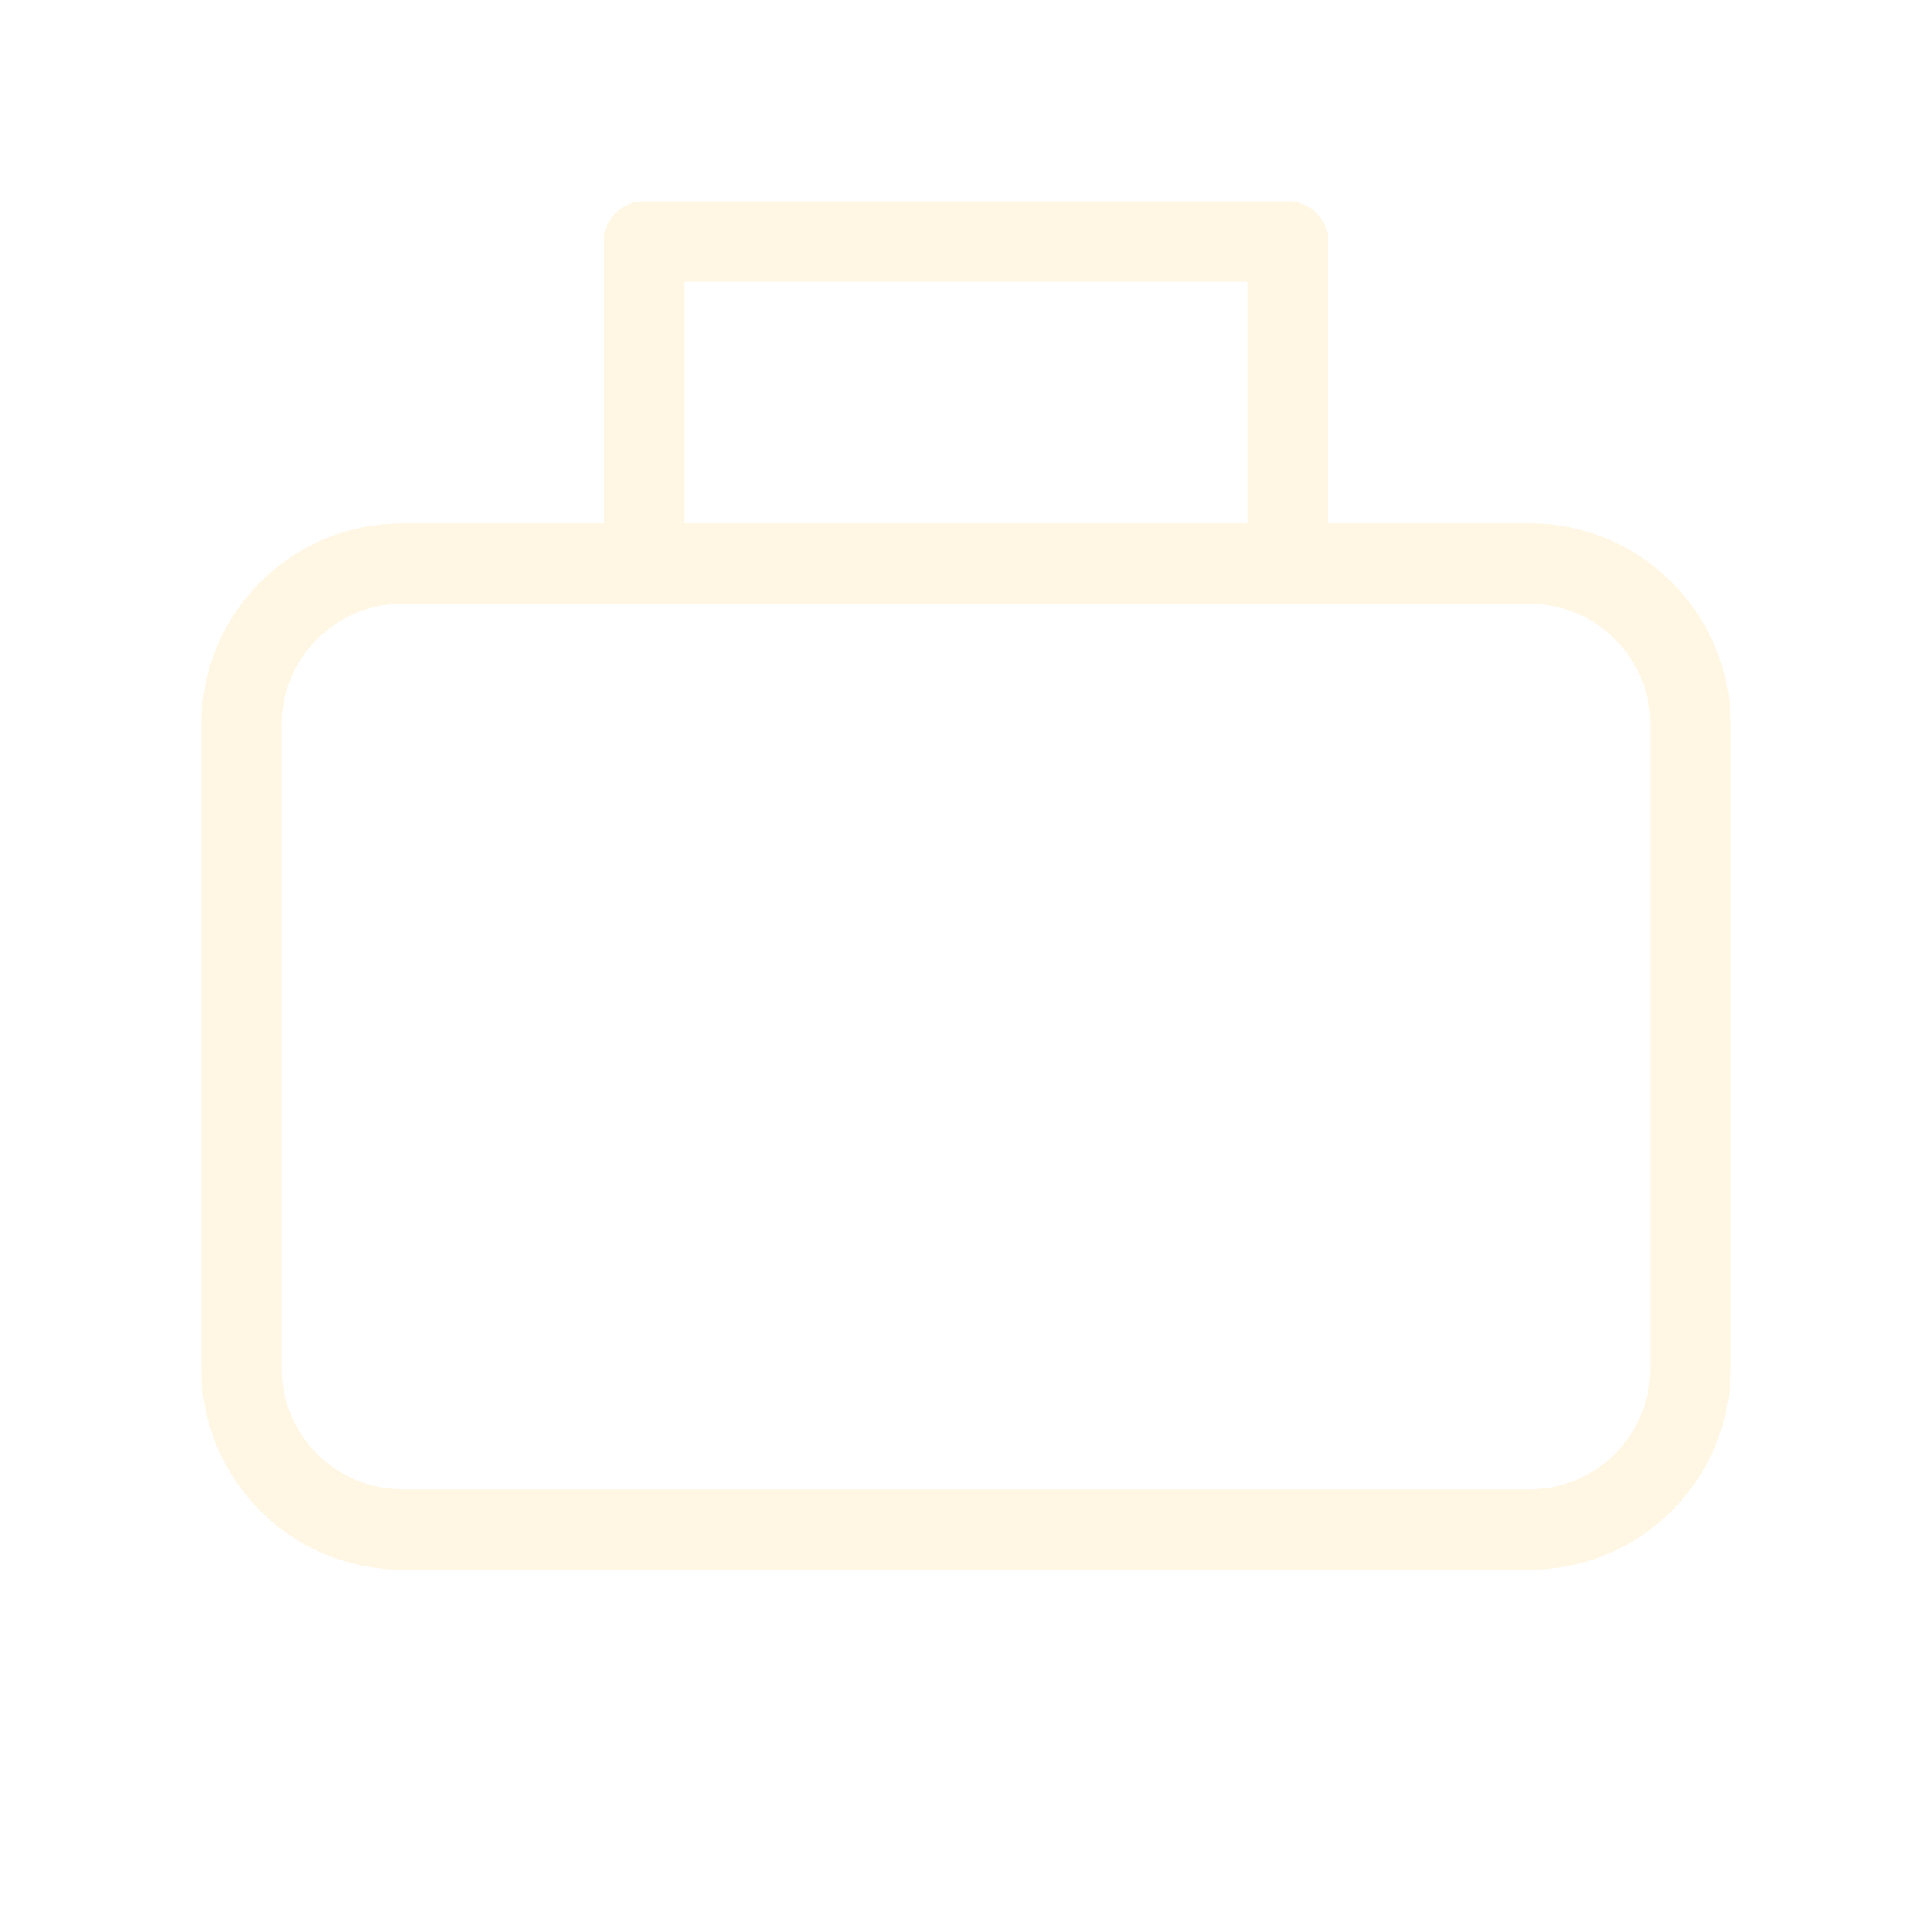
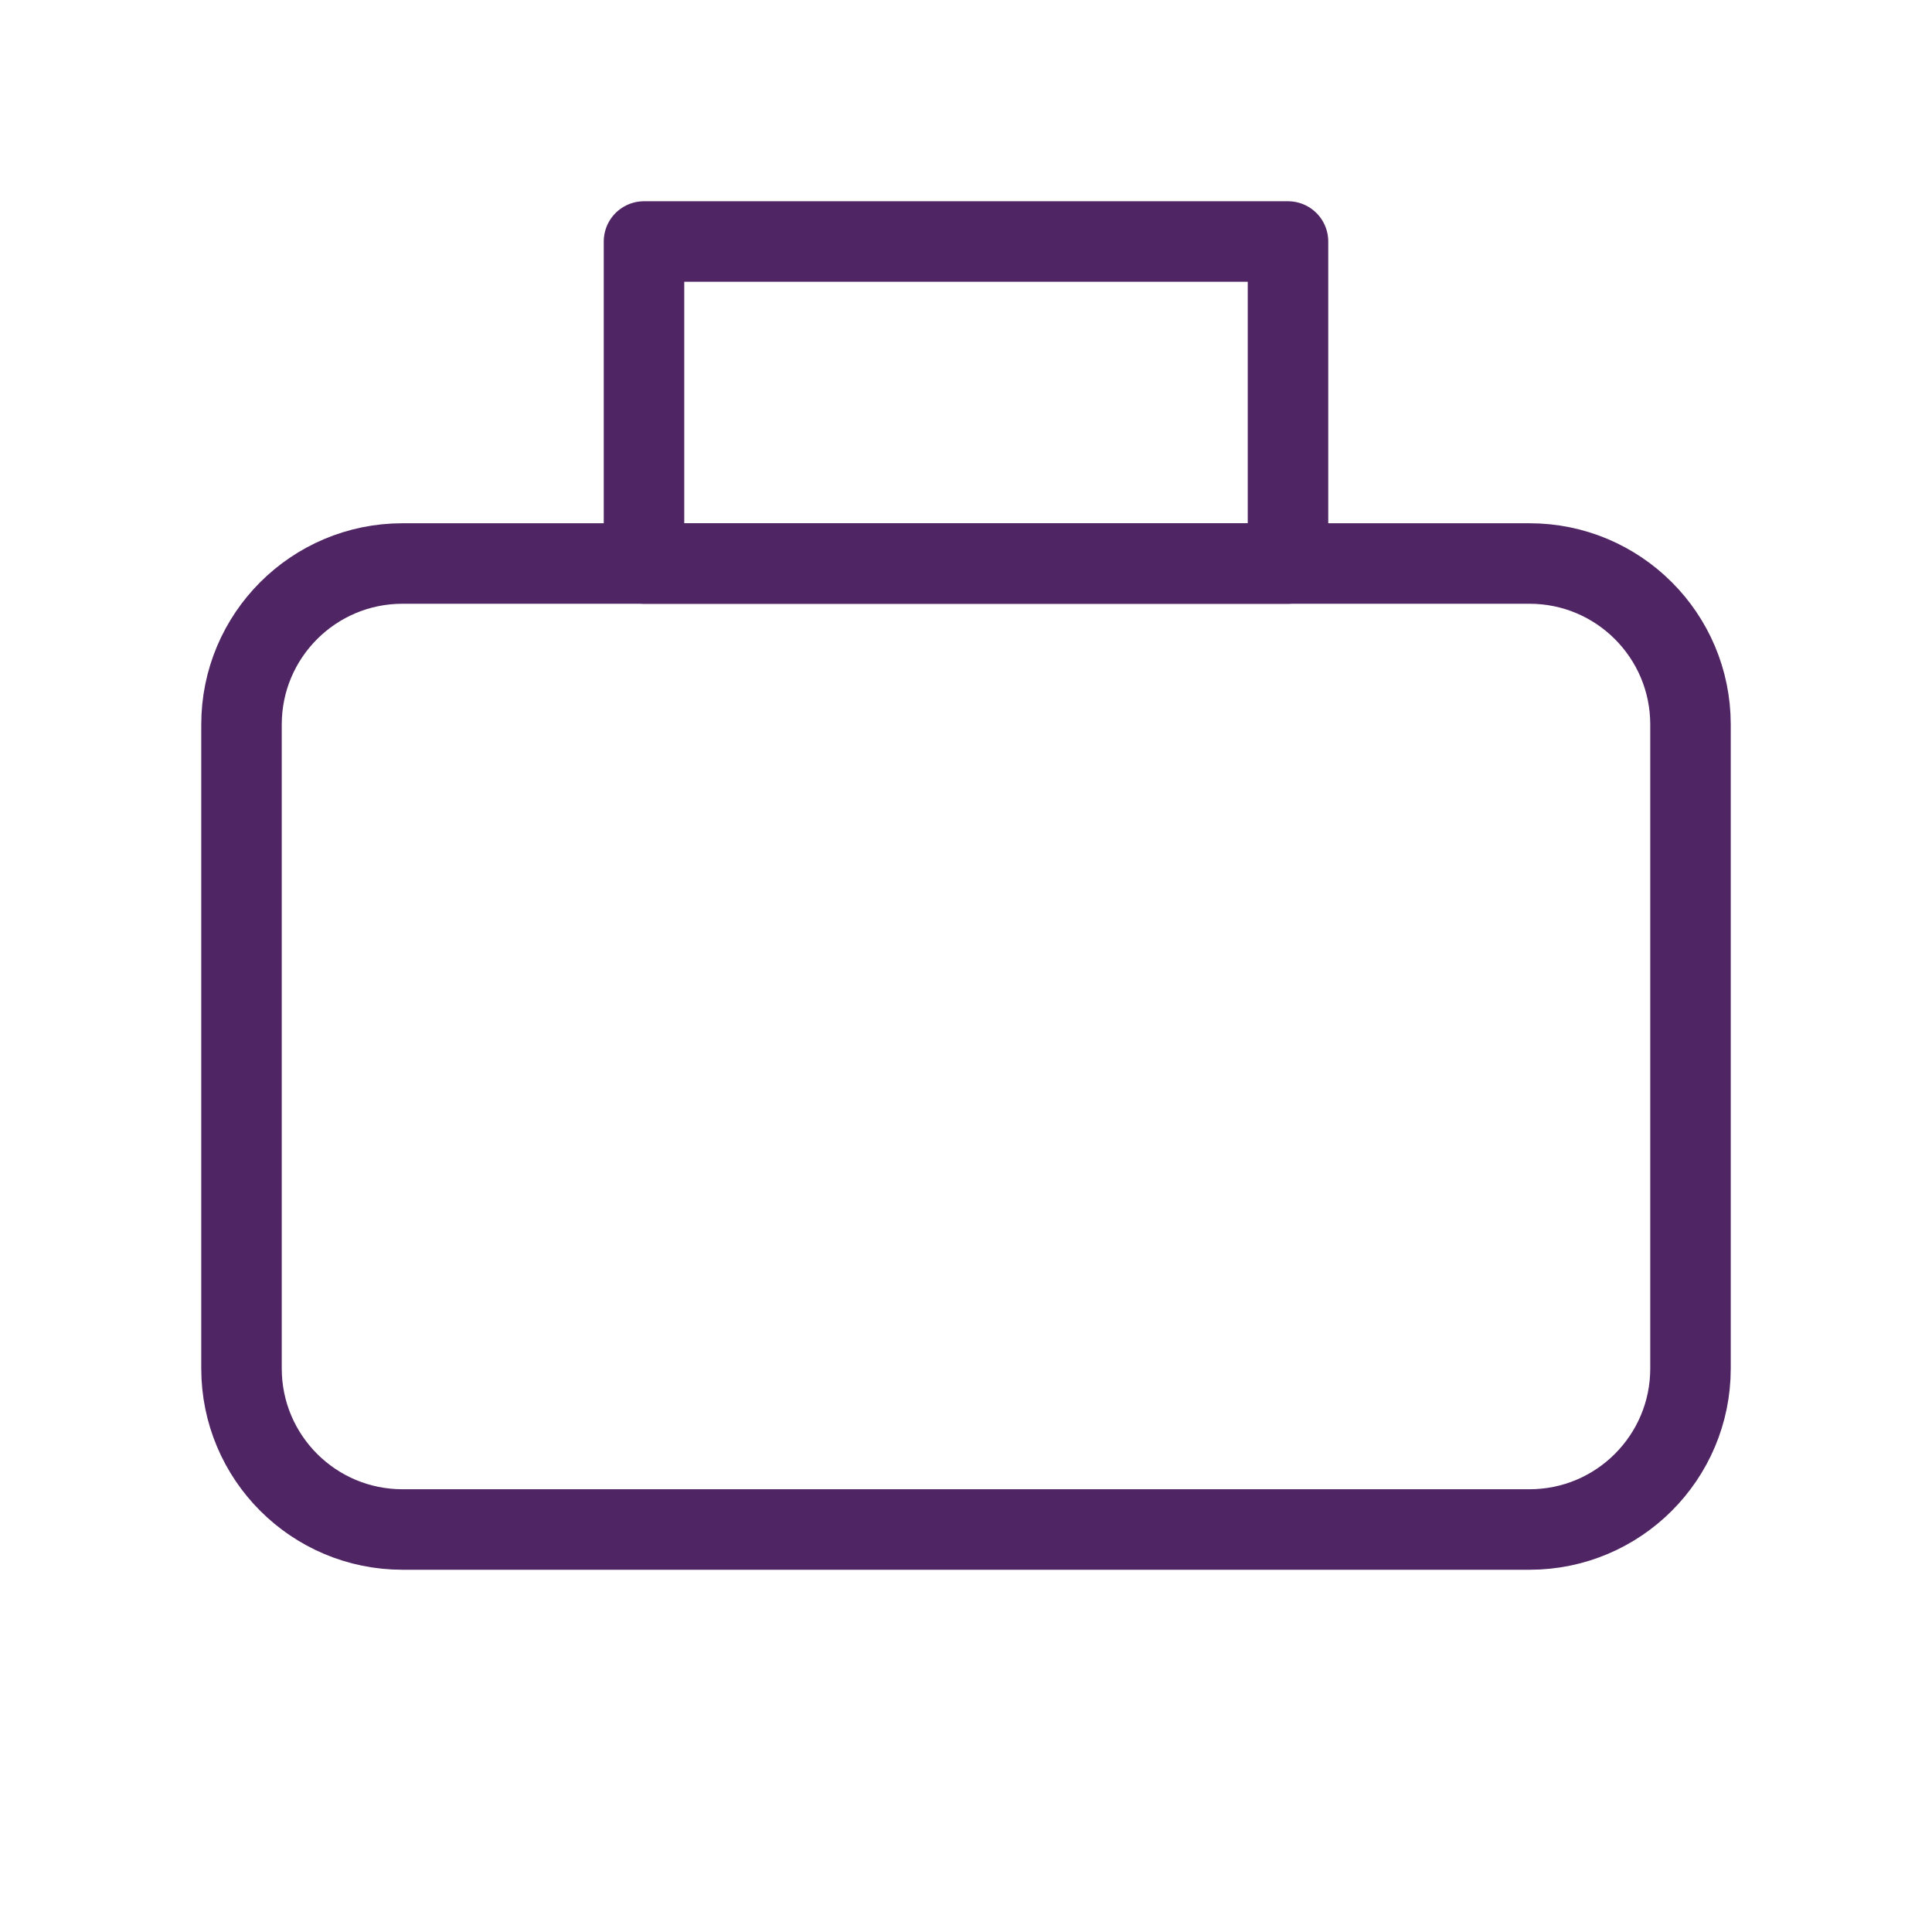
<svg xmlns="http://www.w3.org/2000/svg" width="24" height="24" viewBox="0 0 24 24" fill="none">
  <g id="suitcase">
-     <rect id="Rectangle 2" x="3" y="7" width="18" height="12" rx="2" stroke="#FFF7E4" stroke-linecap="round" stroke-linejoin="round" />
-     <rect id="Rectangle 2_2" x="8" y="3" width="8" height="4" stroke="#FFF7E4" stroke-linecap="round" stroke-linejoin="round" />
+     <rect id="Rectangle 2" x="3" y="7" width="18" height="12" rx="2" stroke="#502564" stroke-linecap="round" stroke-linejoin="round" />
+     <rect id="Rectangle 2_2" x="8" y="3" width="8" height="4" stroke="#502564" stroke-linecap="round" stroke-linejoin="round" />
  </g>
</svg>
